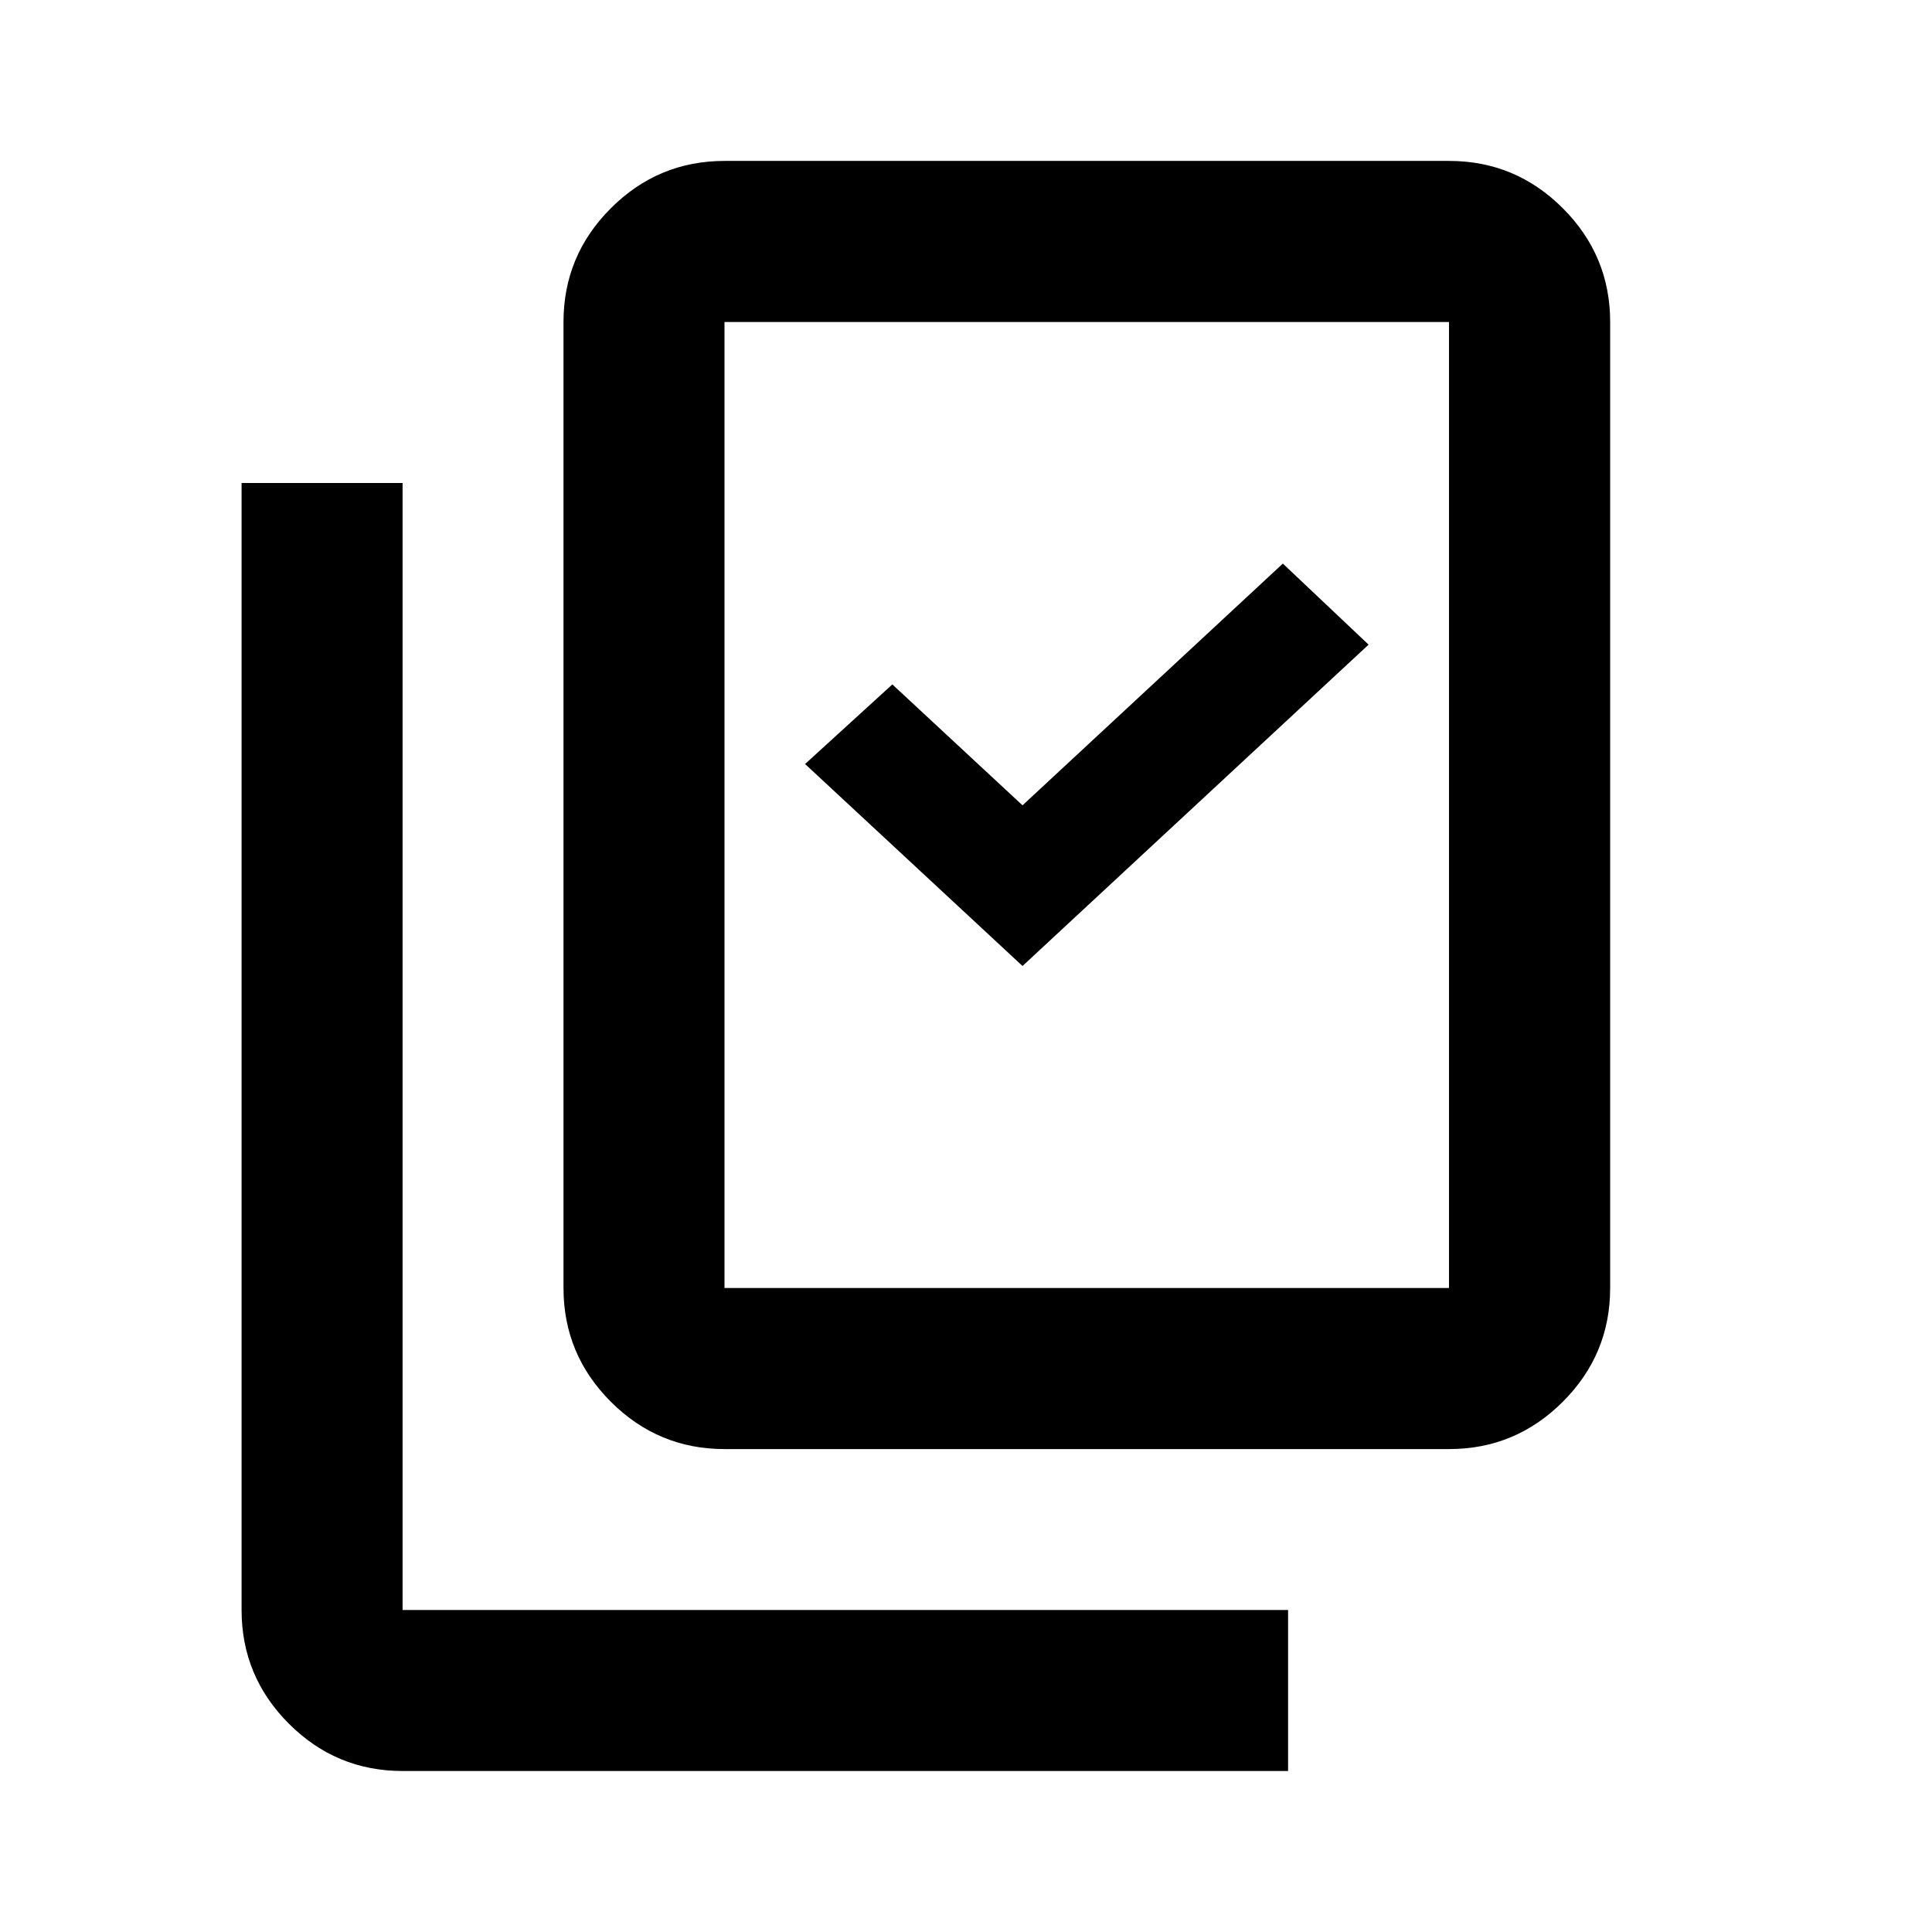
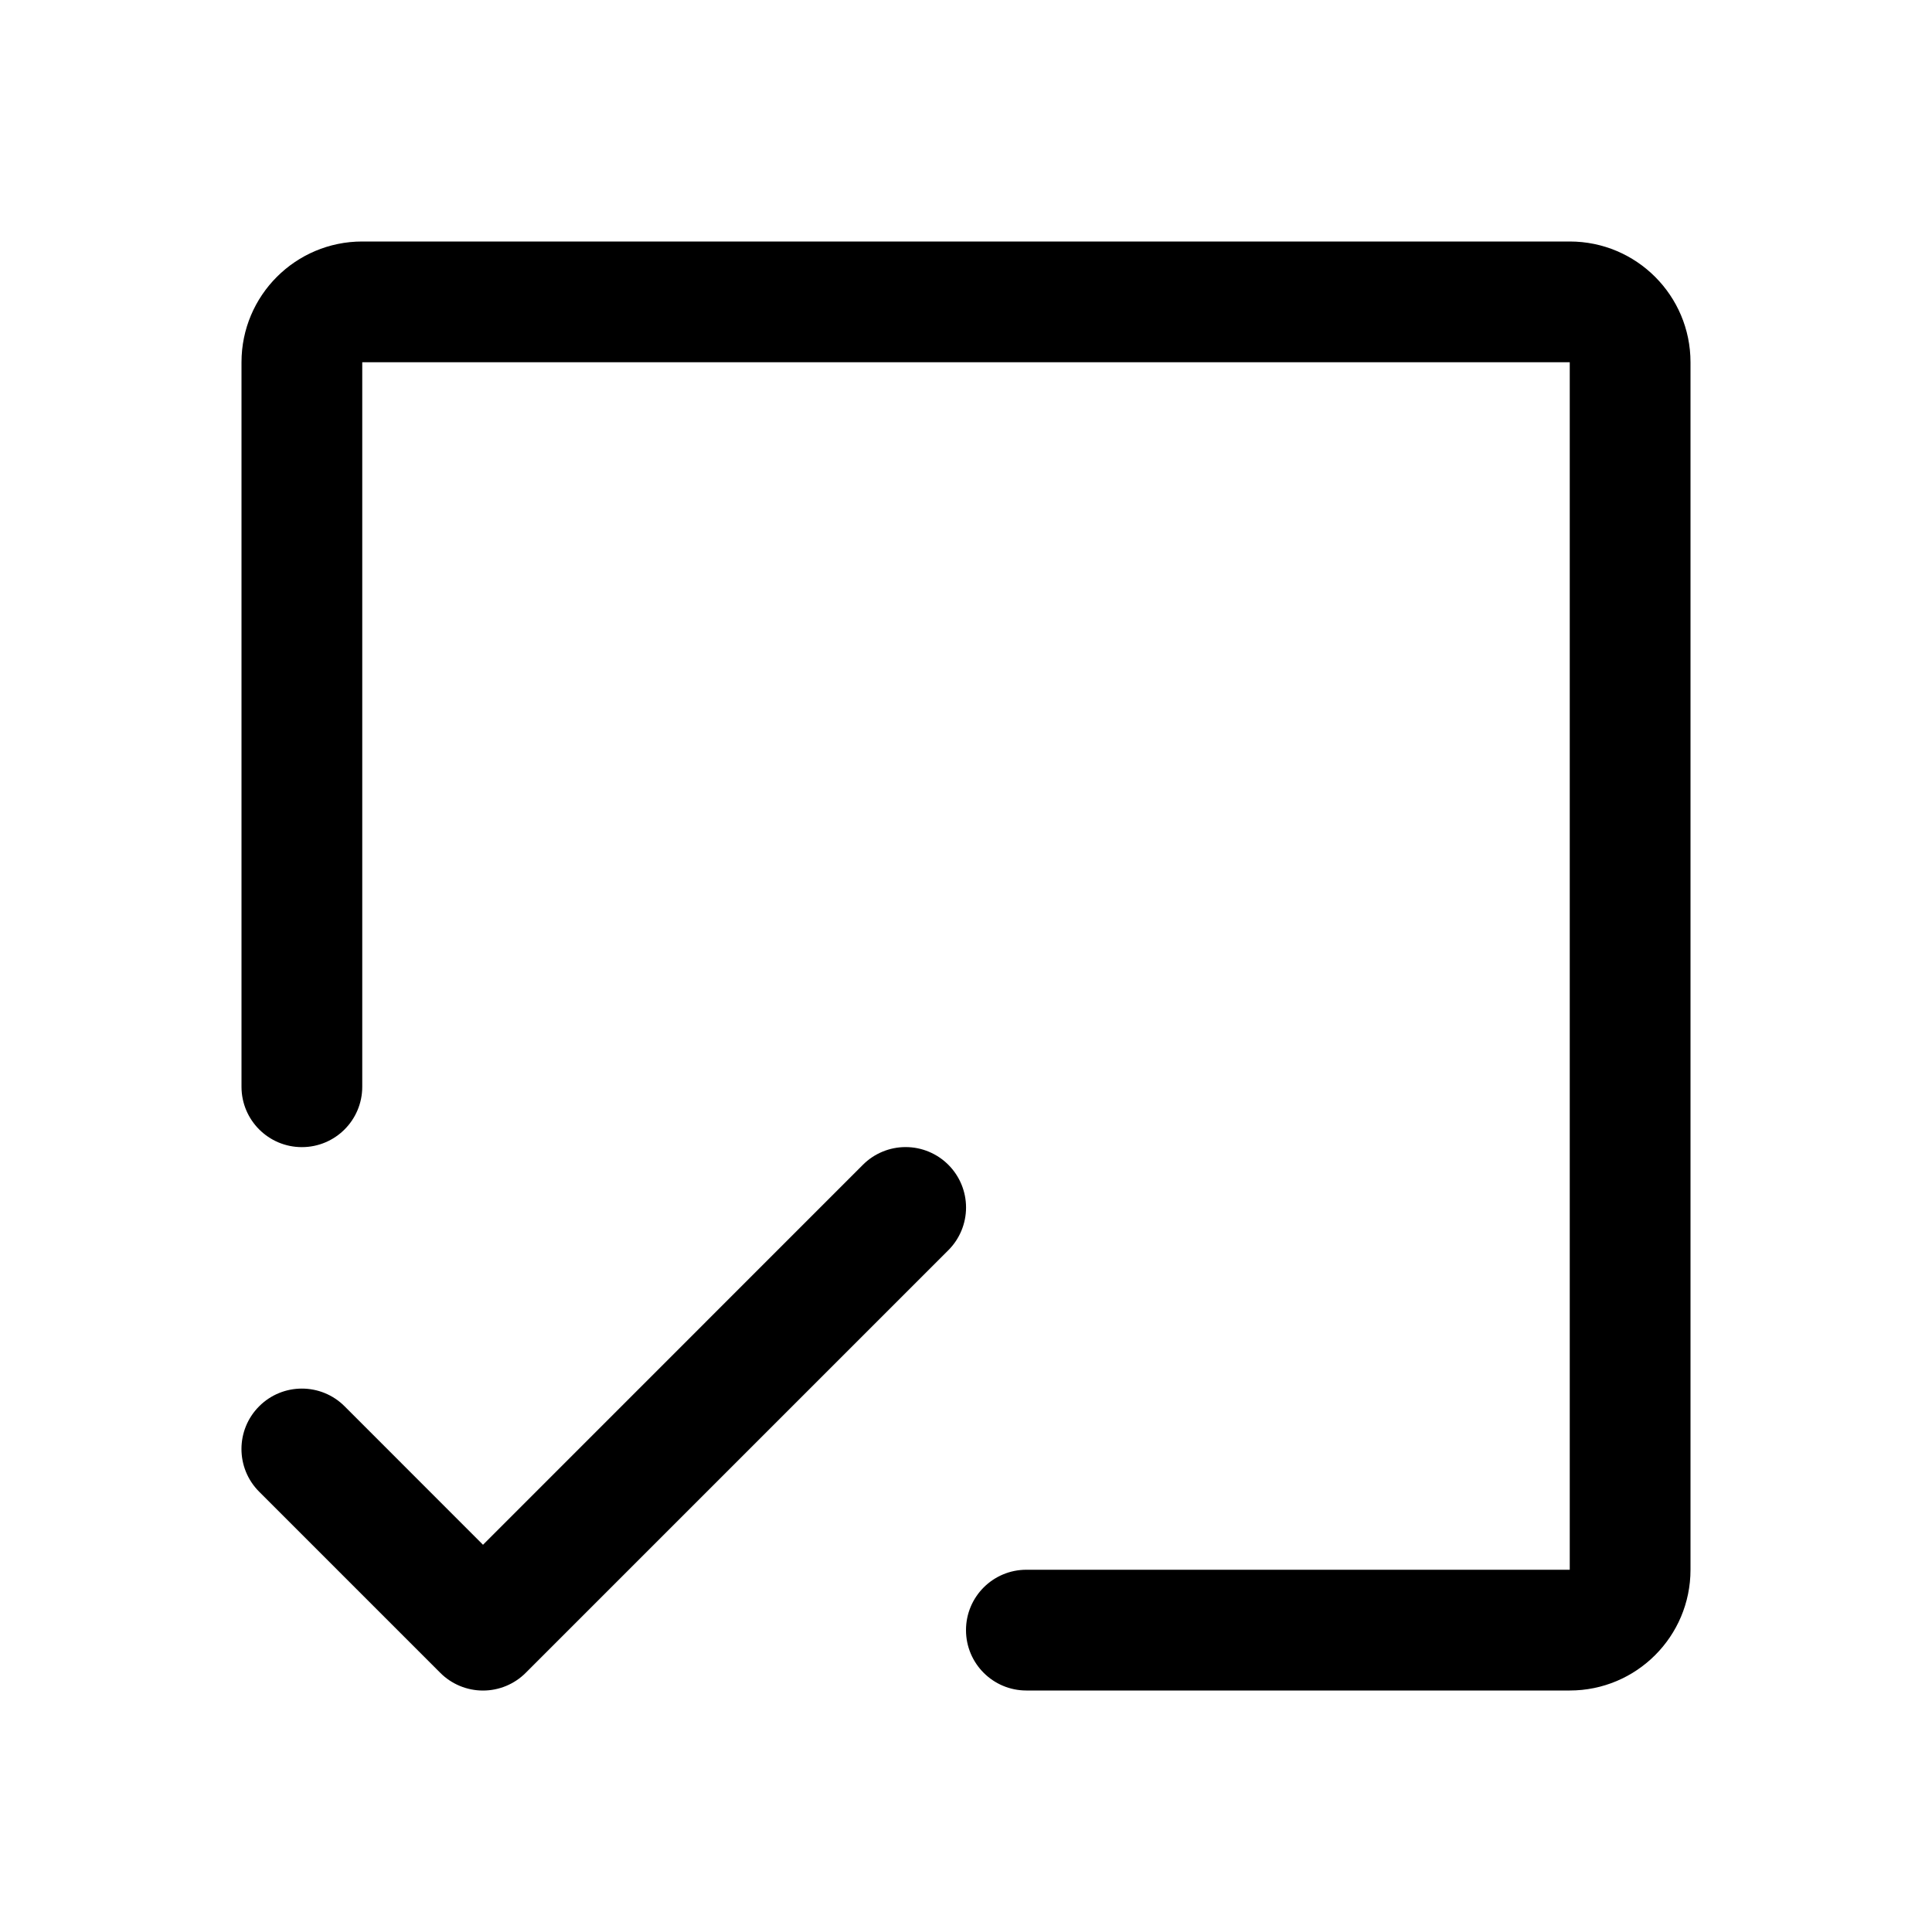
- <svg xmlns="http://www.w3.org/2000/svg" viewBox="0 0 24 24">
-   <path clip-rule="evenodd" d="m7.588 17.413c.392.392.863.588 1.413.588h9c.55 0 1.021-.196 1.413-.588s.588-.863.588-1.413v-12c0-.55-.196-1.021-.588-1.413s-.863-.588-1.413-.588h-9c-.55 0-1.021.196-1.413.588s-.588.863-.588 1.413v12c0 .55.196 1.021.588 1.413zm10.412-1.413h-9v-12h9zm-14.412 5.412c.392.392.863.588 1.413.588h11v-2h-11v-14h-2v14c0 .55.196 1.021.588 1.413zm9.114-9.412-2.701-2.509 1.084-.989 1.617 1.502 3.234-3.003 1.065 1.007z" fill-rule="evenodd" />
+ <svg xmlns="http://www.w3.org/2000/svg" viewBox="0 0 24 24" fill="currentColor">
+   <g transform="scale(0.09375)">
+     <path d="M224,48V208a16,16,0,0,1-16,16H136a8,8,0,0,1,0-16h72V48H48v96a8,8,0,0,1-16,0V48A16,16,0,0,1,48,32H208A16,16,0,0,1,224,48ZM125.66,154.34a8,8,0,0,0-11.32,0L64,204.69,45.66,186.34a8,8,0,0,0-11.32,11.32l24,24a8,8,0,0,0,11.32,0l56-56A8,8,0,0,0,125.66,154.34Z" />
+   </g>
</svg>
